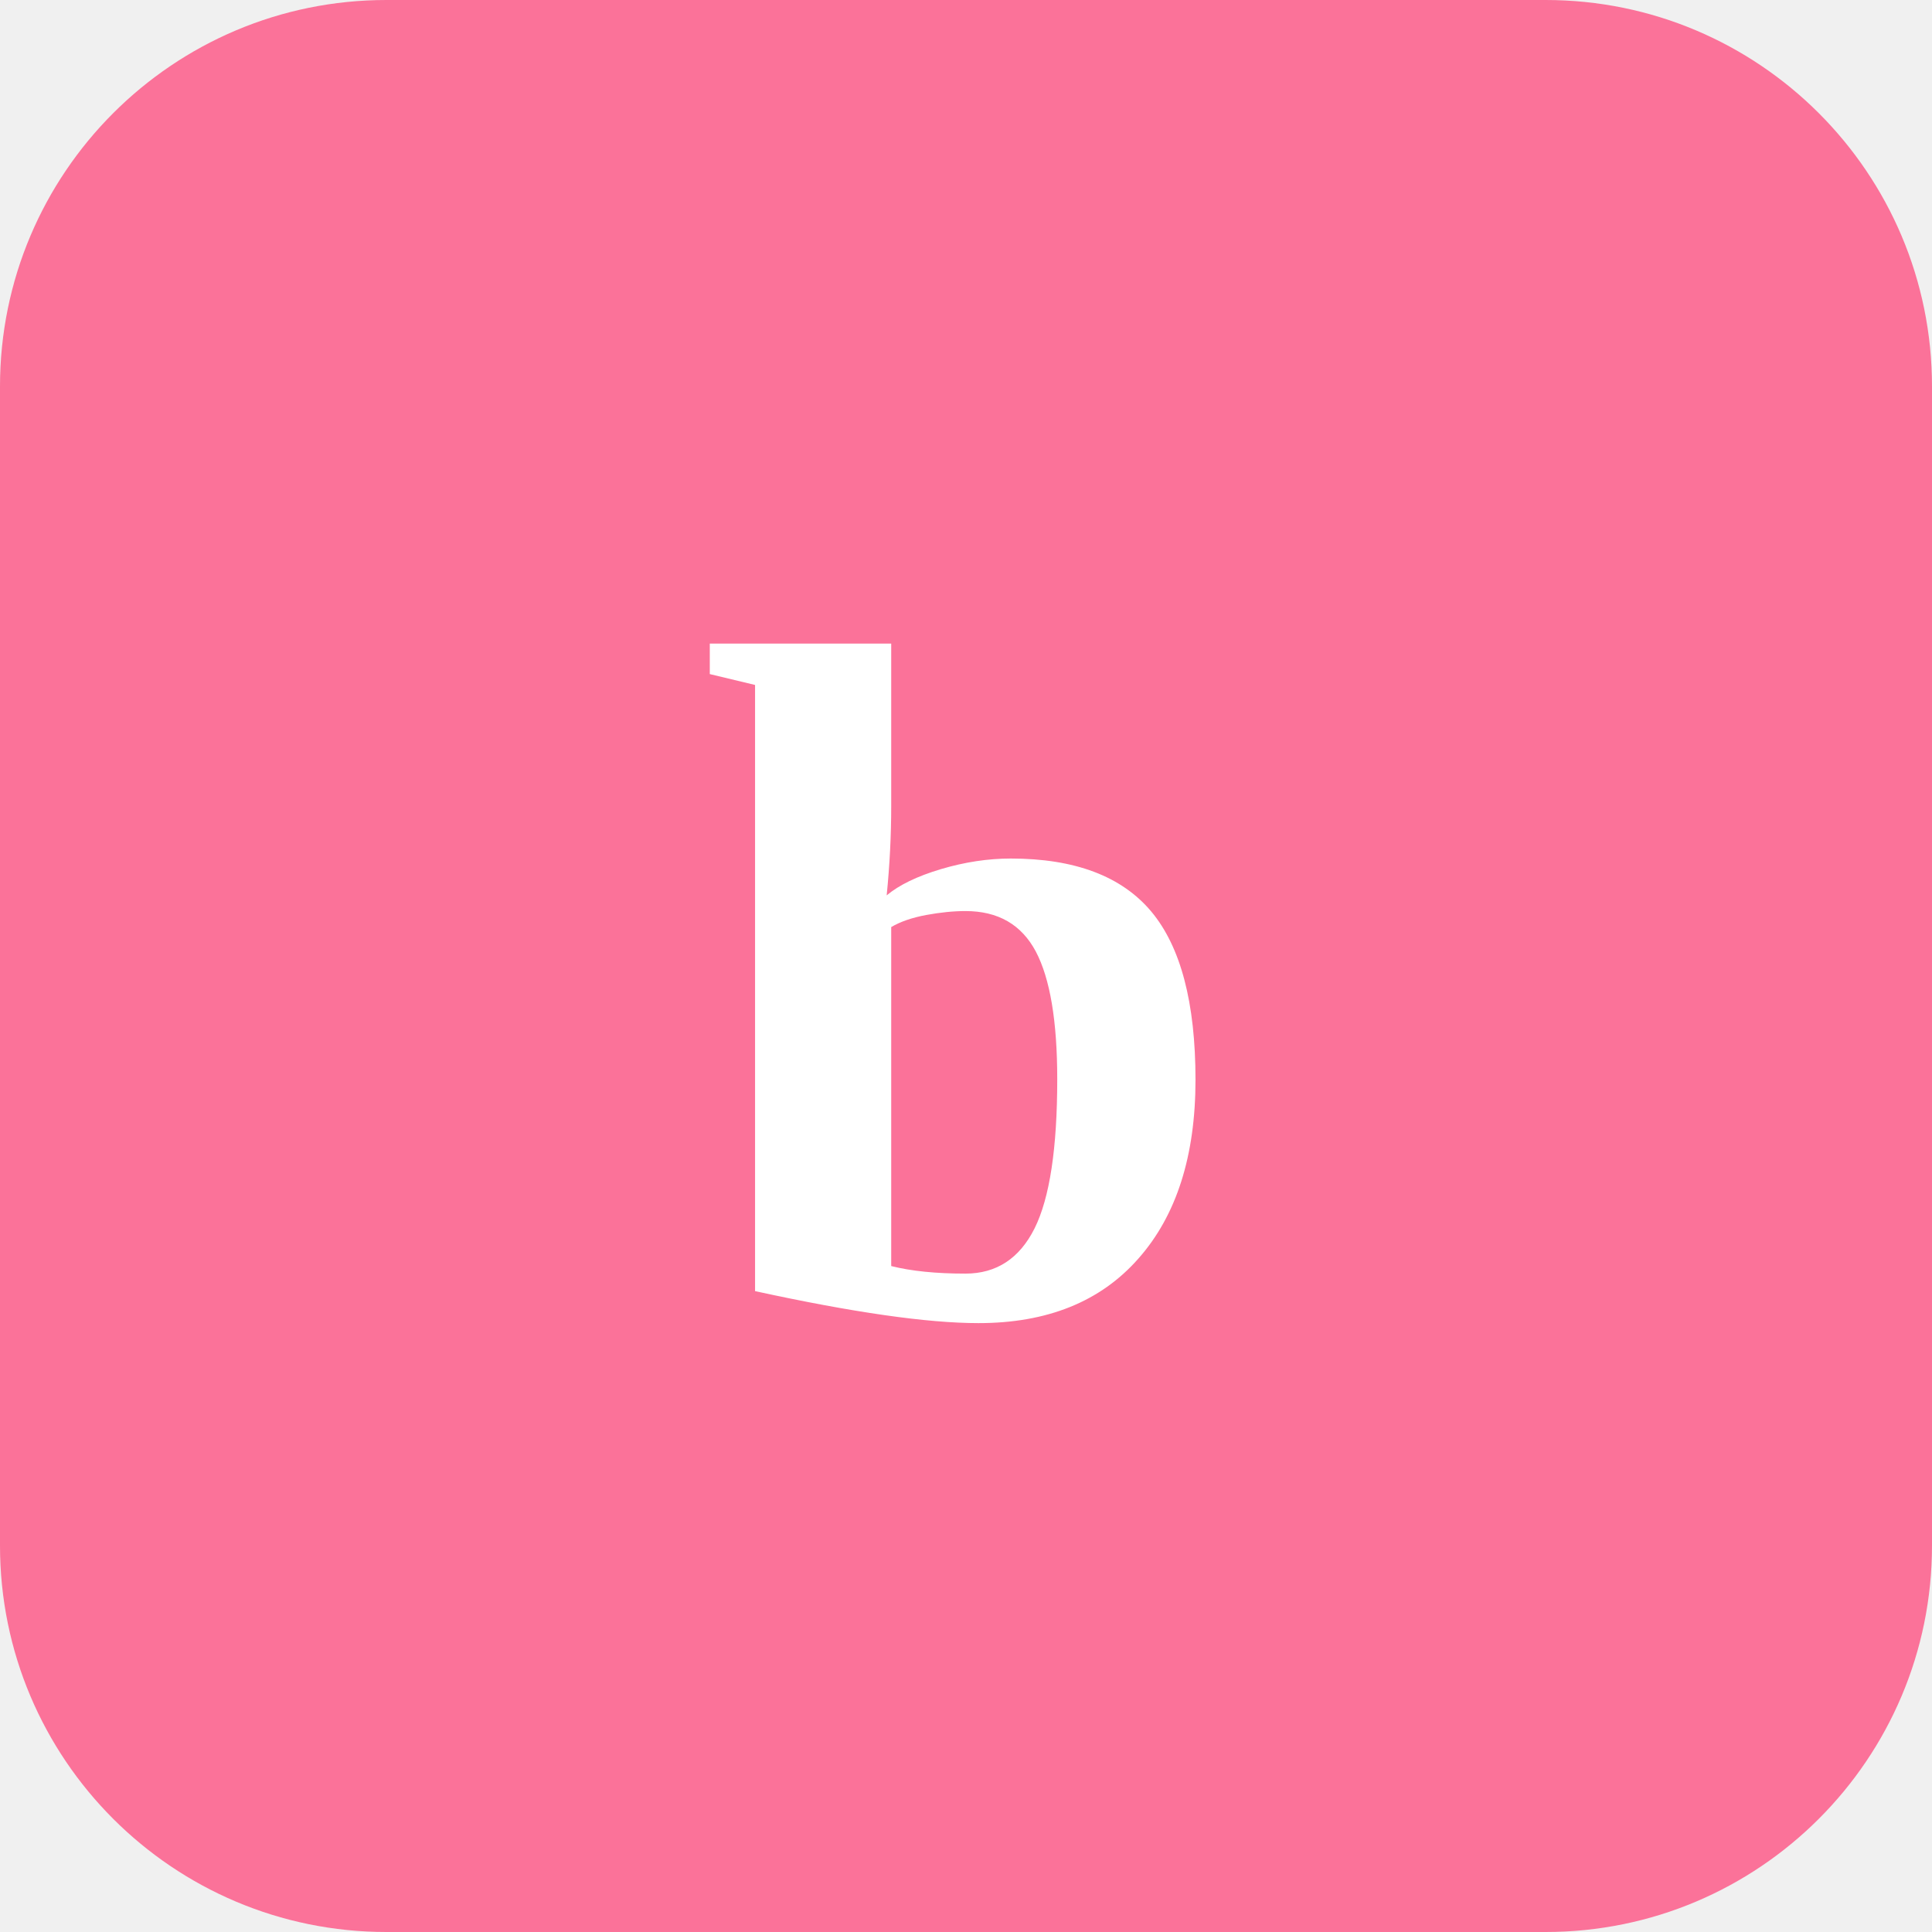
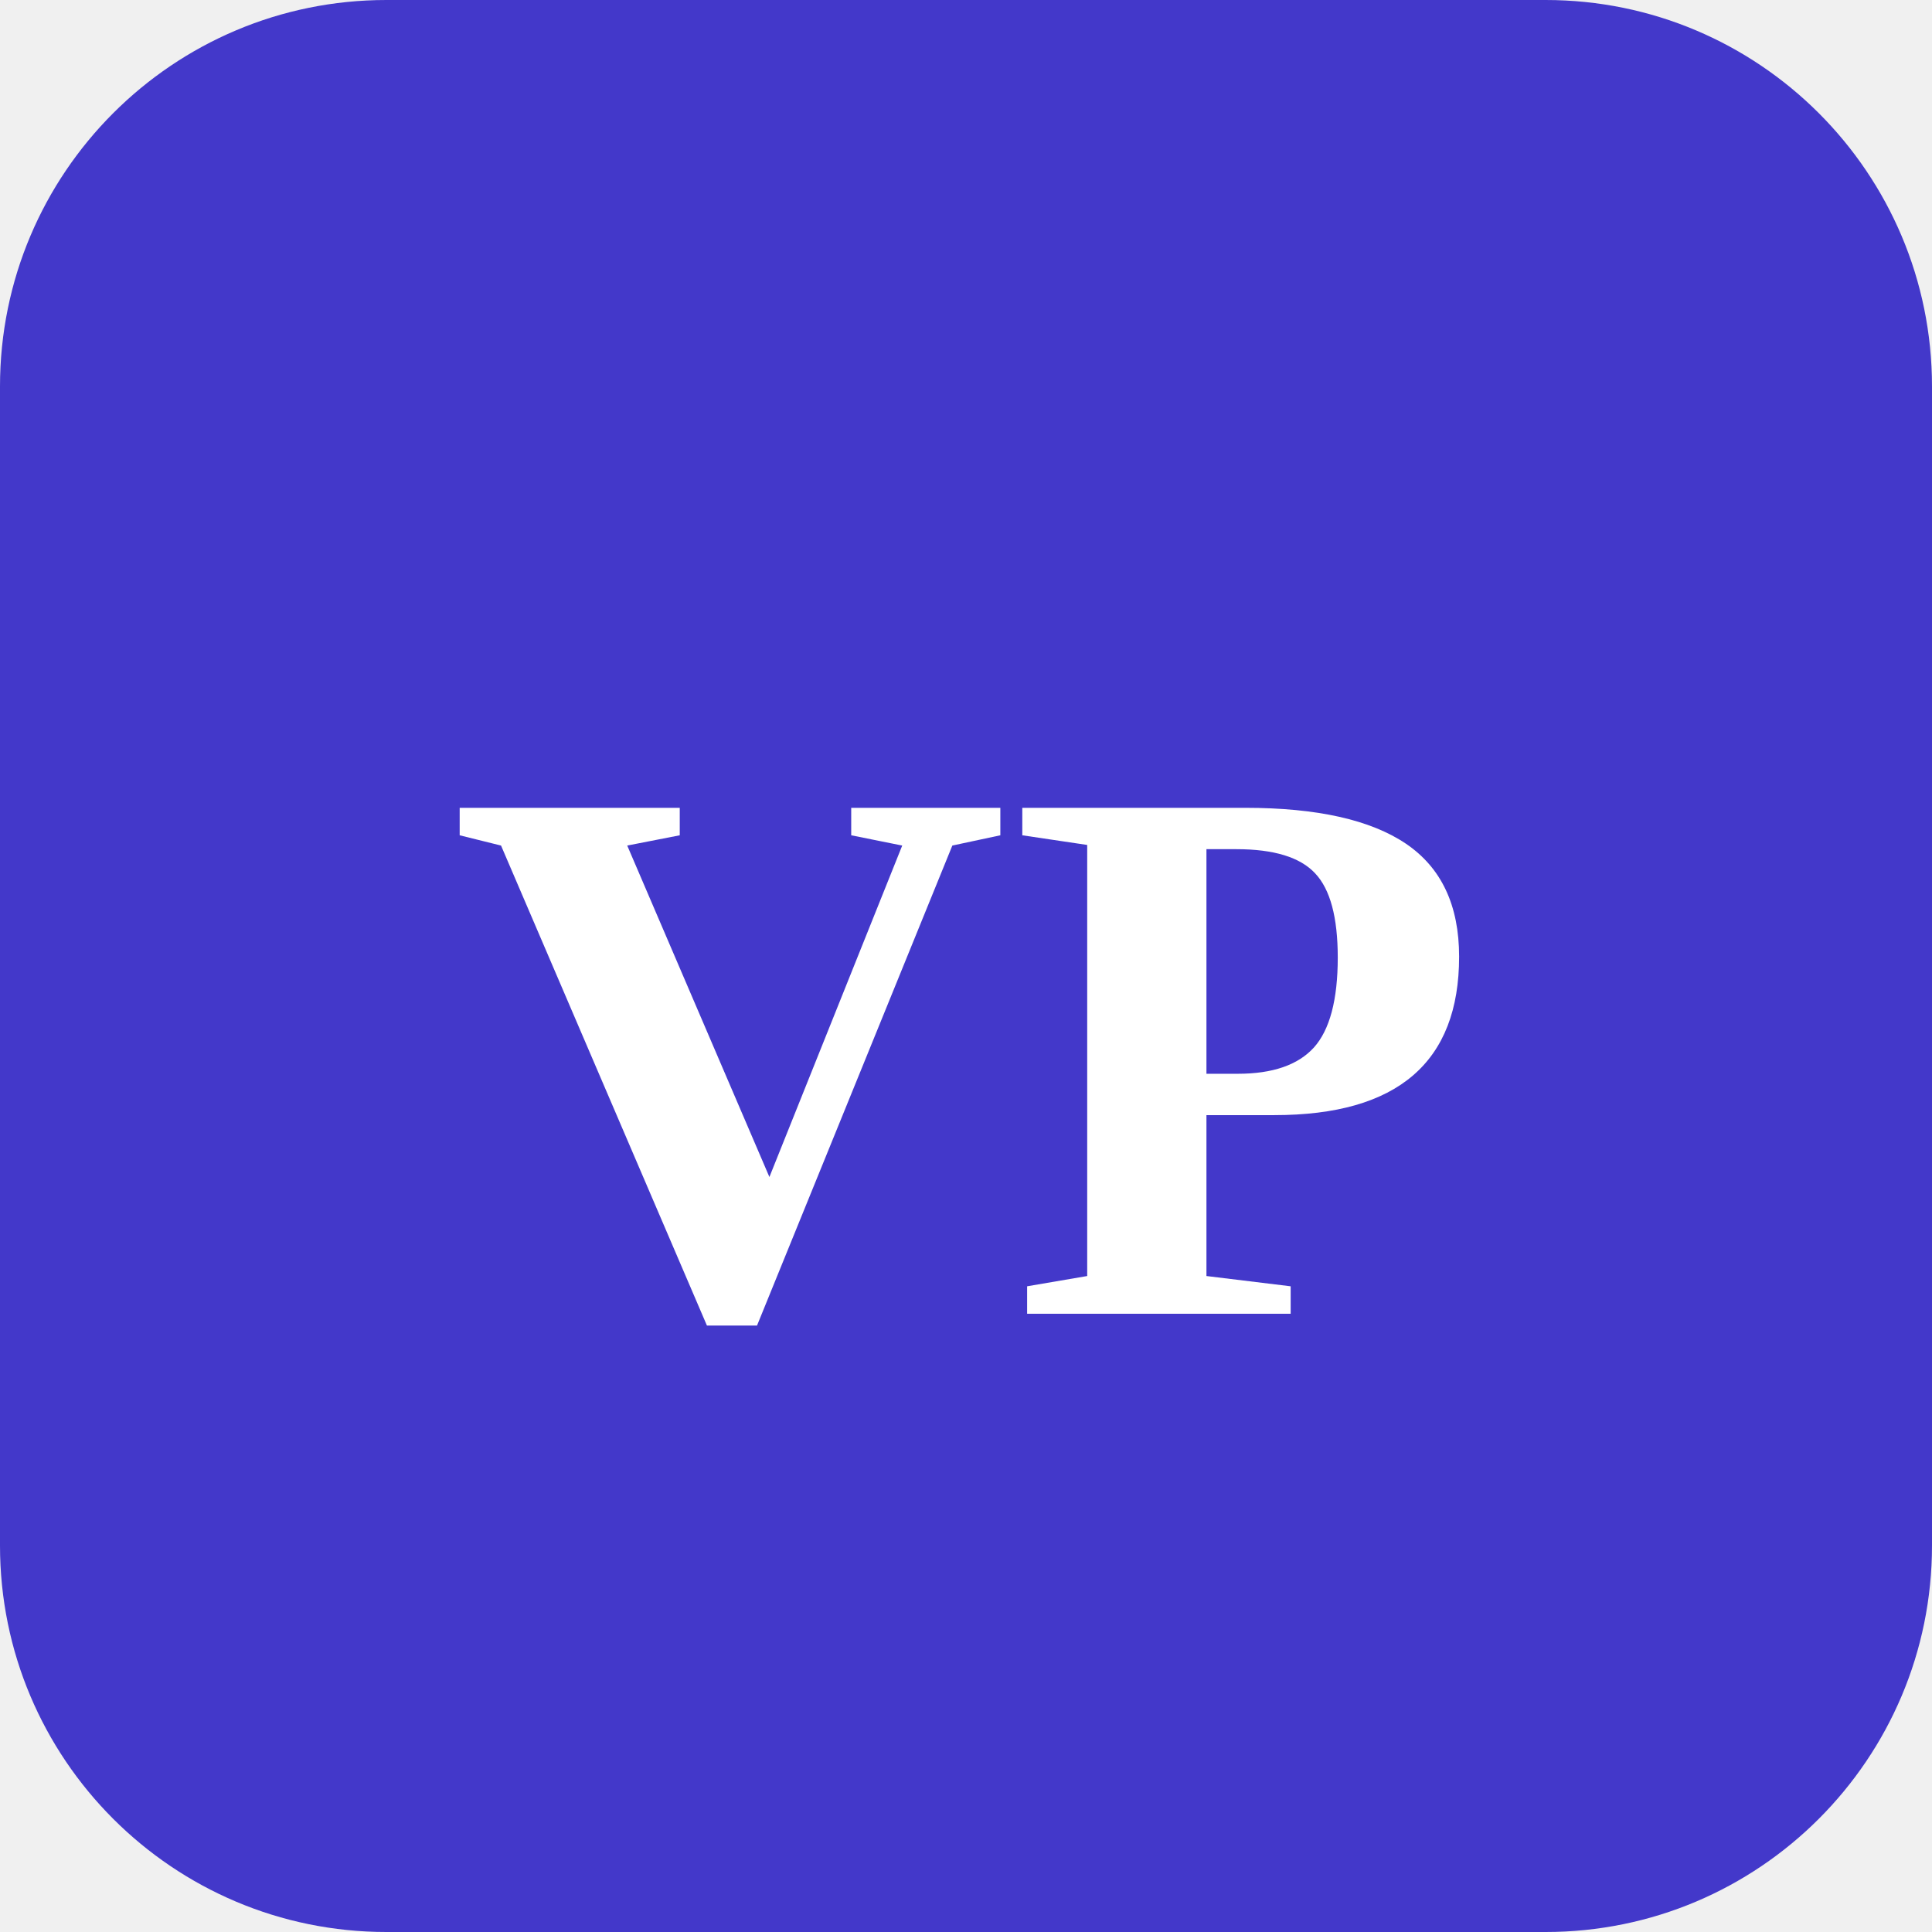
<svg xmlns="http://www.w3.org/2000/svg" viewBox="0 0 100 100">
-   <rect width="100" height="100" rx="20" fill="#FB7299" />
-   <text x="50" y="68" font-size="50" text-anchor="middle" fill="white" font-weight="bold">b</text>
+   <rect width="100" height="100" rx="20" fill="#4338CA" />
+   <text x="50" y="68" font-size="40" text-anchor="middle" fill="white" font-weight="bold">VP</text>
</svg>
